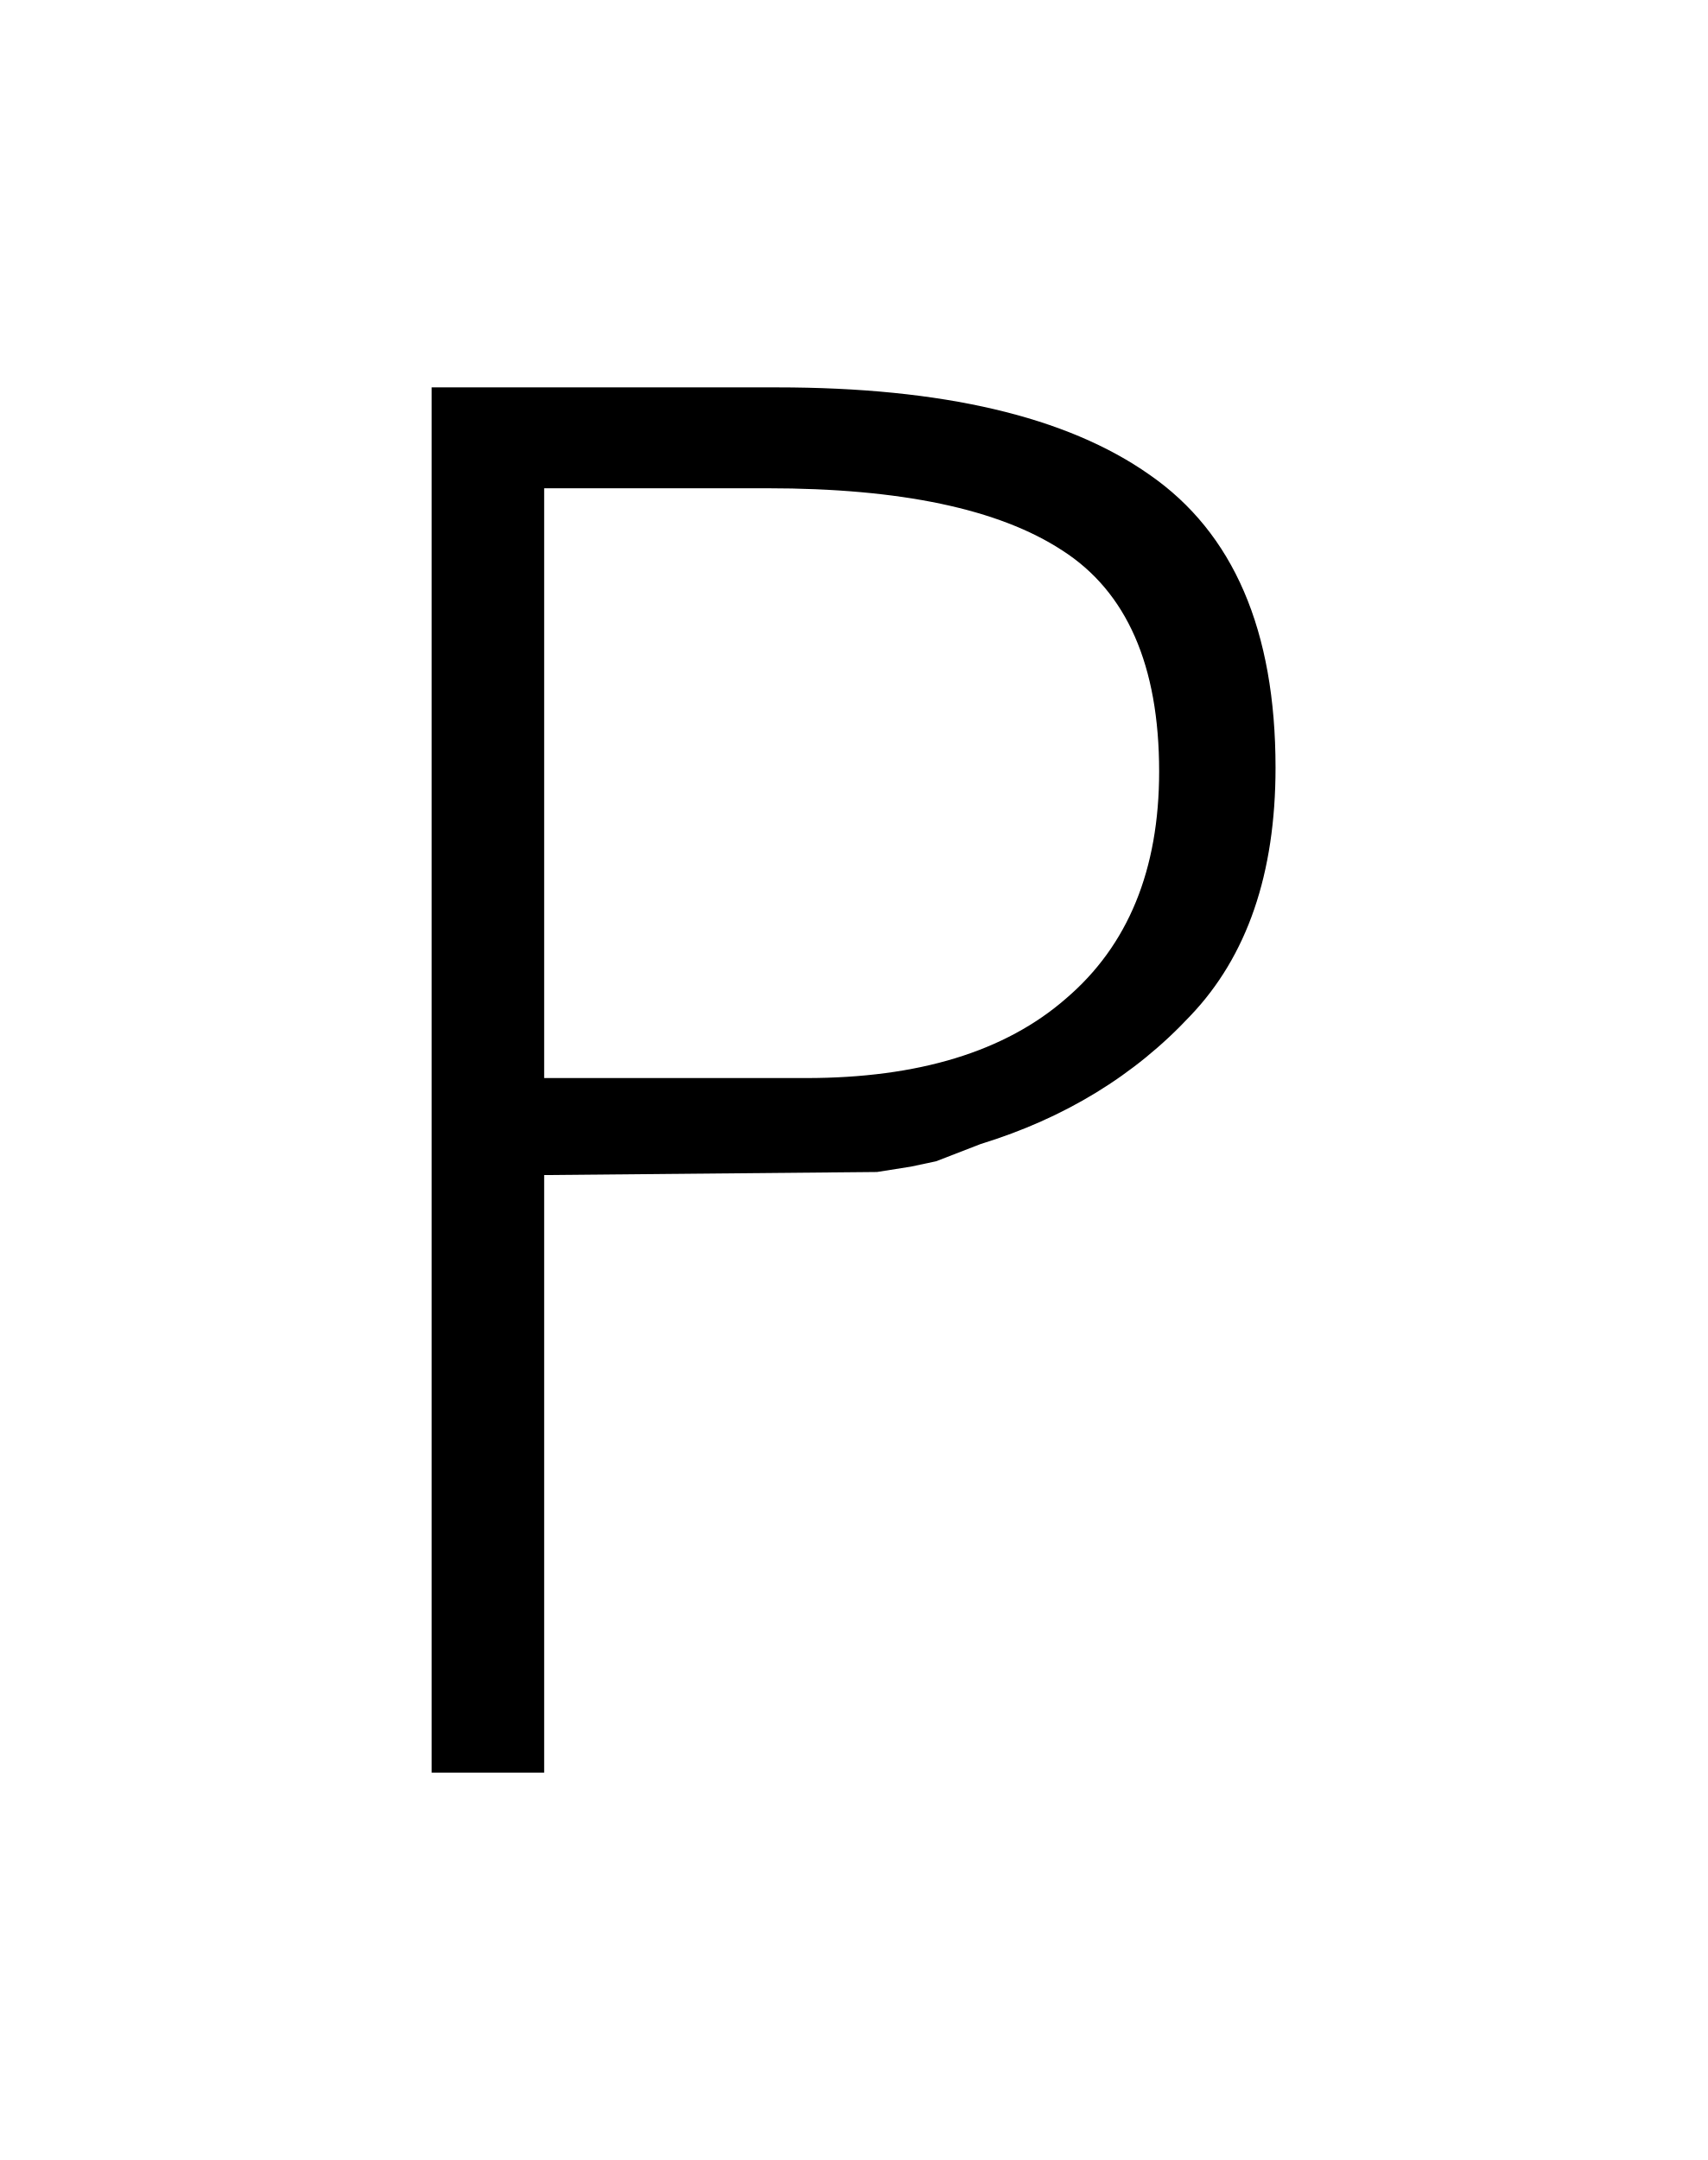
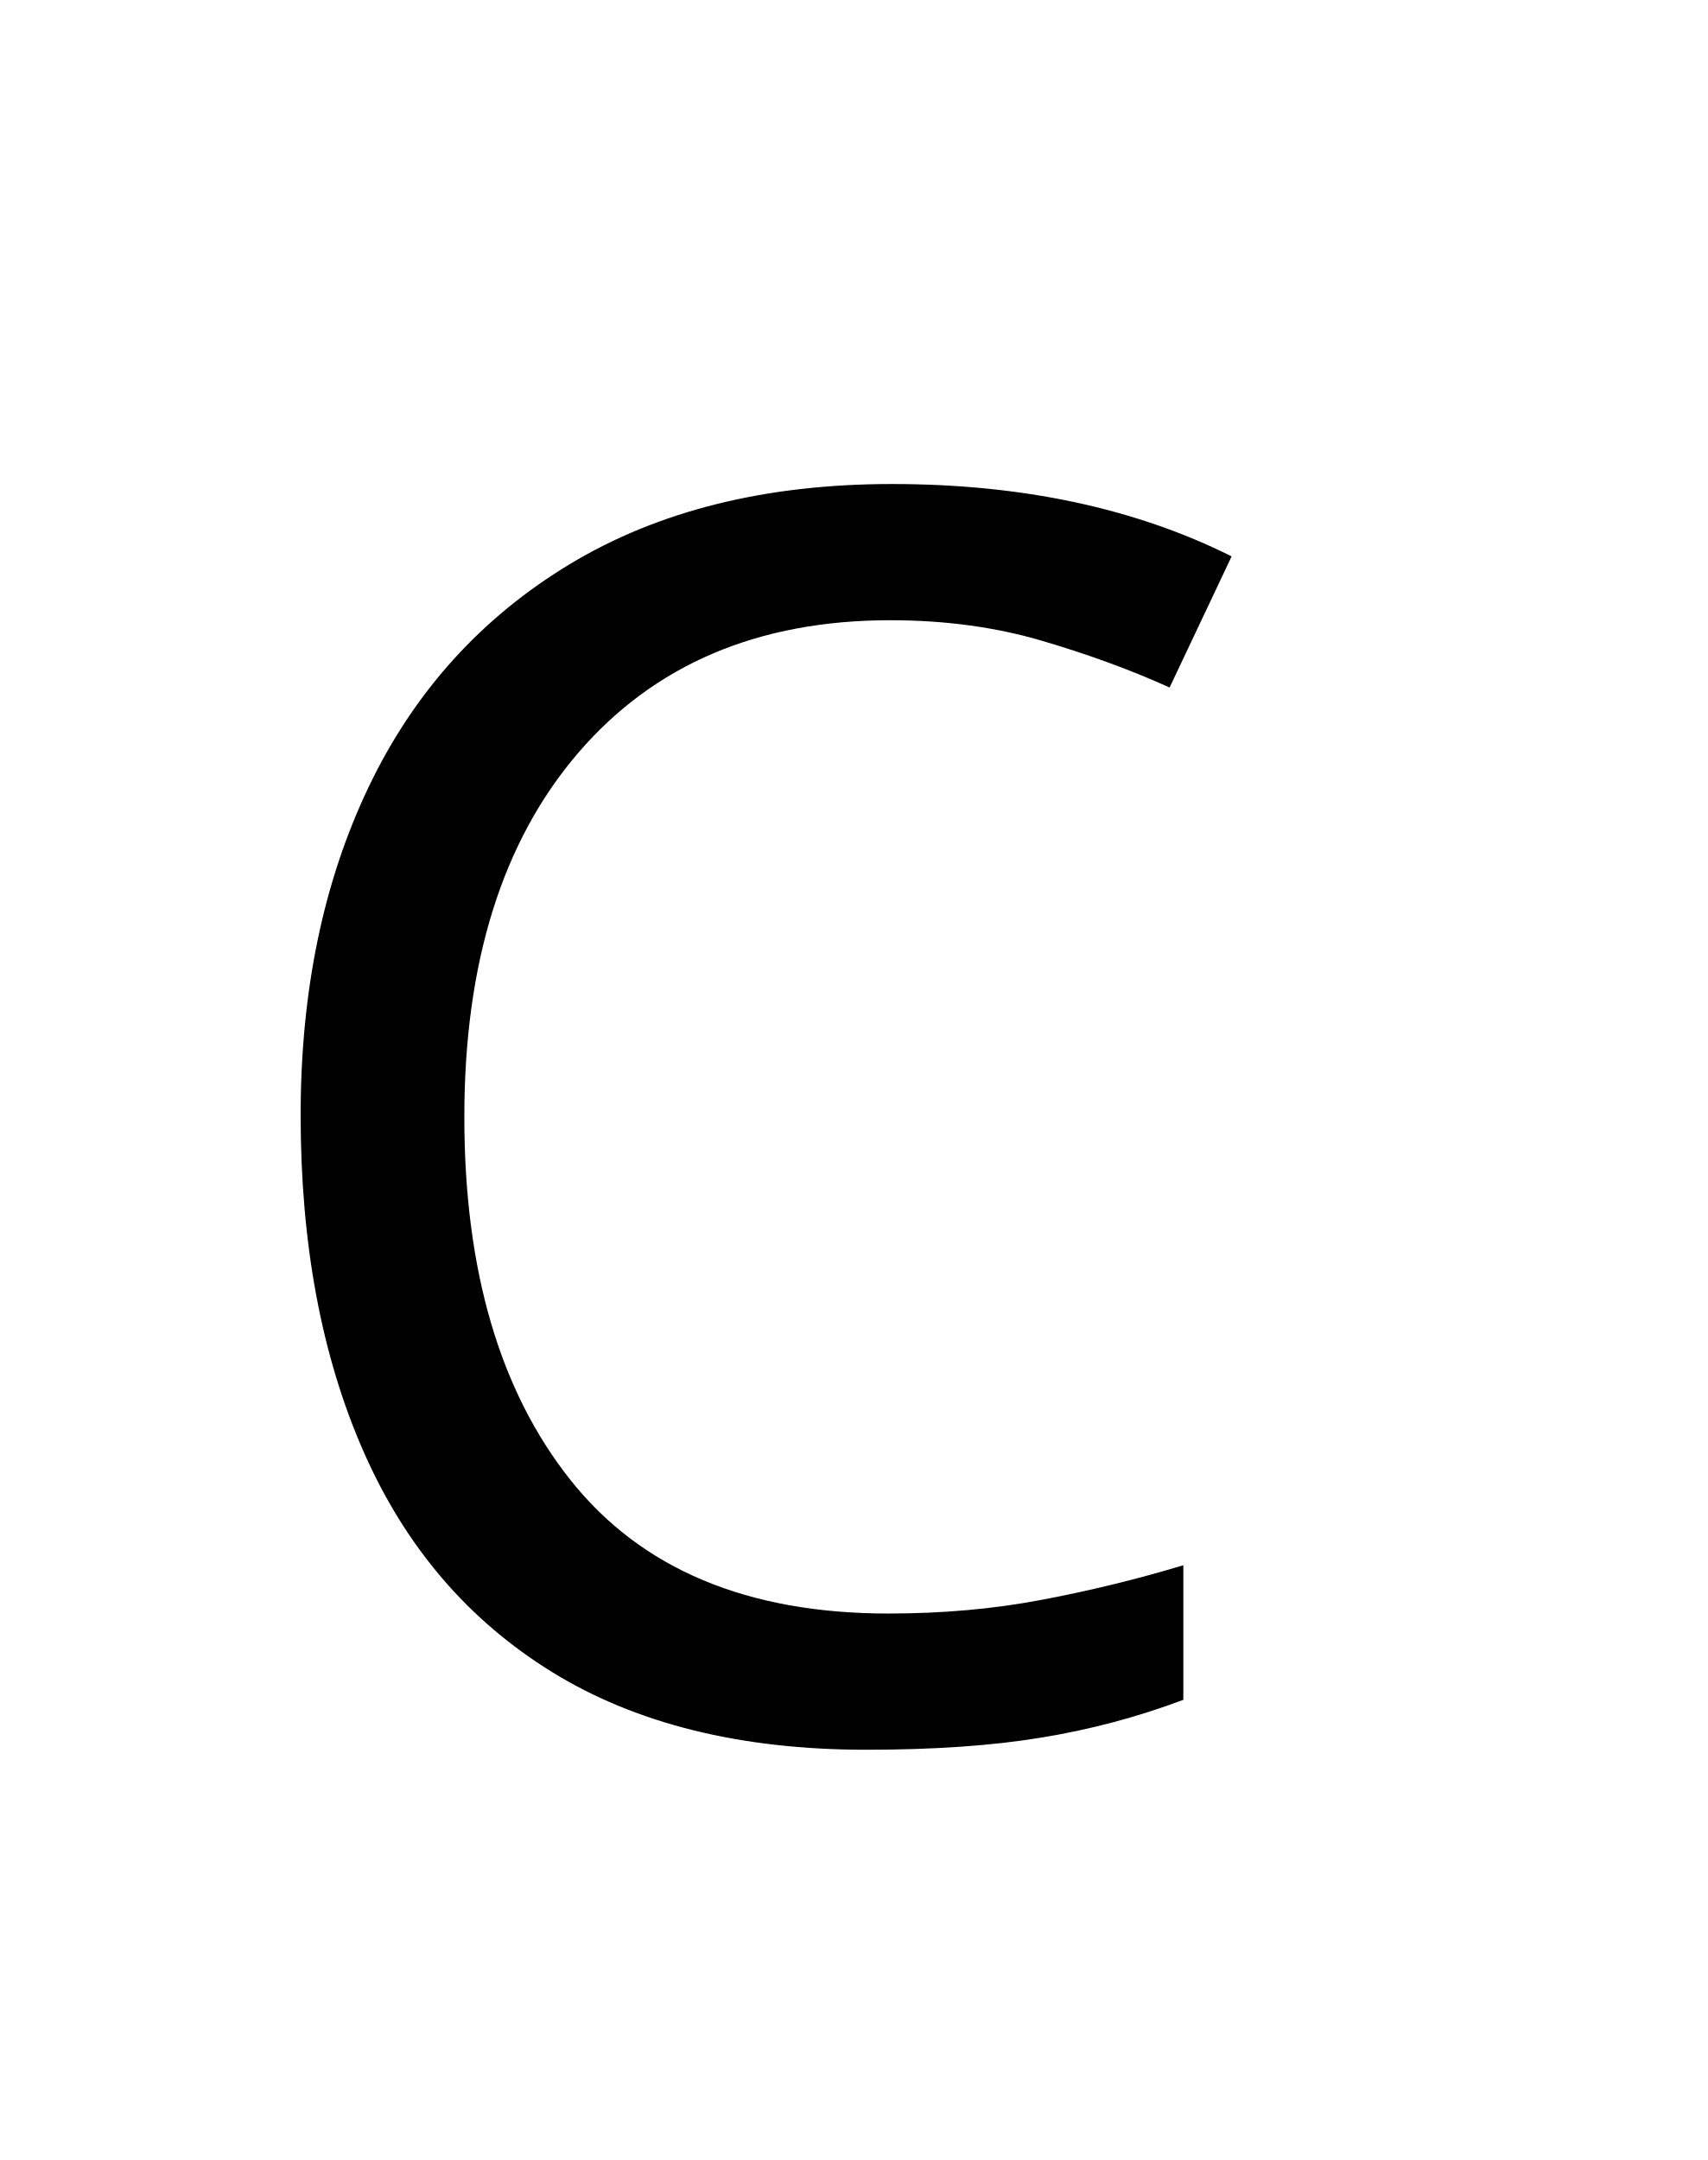
<svg xmlns="http://www.w3.org/2000/svg" viewBox="0 0 132 167" width="132" height="167" id="svg2991" version="1.1">
  <defs id="defs2998" />
  <style id="style2993">
		tspan { white-space:pre }
	</style>
-   <path id="Text layer 1" d="M 33.375,29.95 H 60.075 C 72.875,29.95 82.475,32.2 88.875,36.7 c 6.5,4.5 9.75,12.05 9.75,22.65 0,8.2 -2.2,14.6 -6.6,19.2 -4.3,4.6 -9.7,7.9 -16.2,9.9 l -3.443,1.333 -1.945,0.414 -2.625,0.416 L 42.075,90.85 v 46.2 H 33.375 Z m 25.95,7.8 h -17.25 v 45.6 h 20.25 c 8.7,0 15.4,-2.05 20.1,-6.15 4.8,-4.1 7.2,-9.95 7.2,-17.55 0,-8.2 -2.5,-13.9 -7.5,-17.1 -4.9,-3.2 -12.5,-4.8 -22.8,-4.8 z" style="fill:#000000" />
+   <text xml:space="preserve" style="font-style:normal;font-weight:normal;font-size:133.333px;line-height:1.25;font-family:sans-serif;letter-spacing:0px;word-spacing:0px;fill:#000000;fill-opacity:1;stroke:none" x="15.107" y="133.956" id="text18">
+     <tspan id="tspan16" style="font-size:133.333px;white-space:pre" x="15.107" y="133.956">C</tspan>
+   </text>
</svg>
